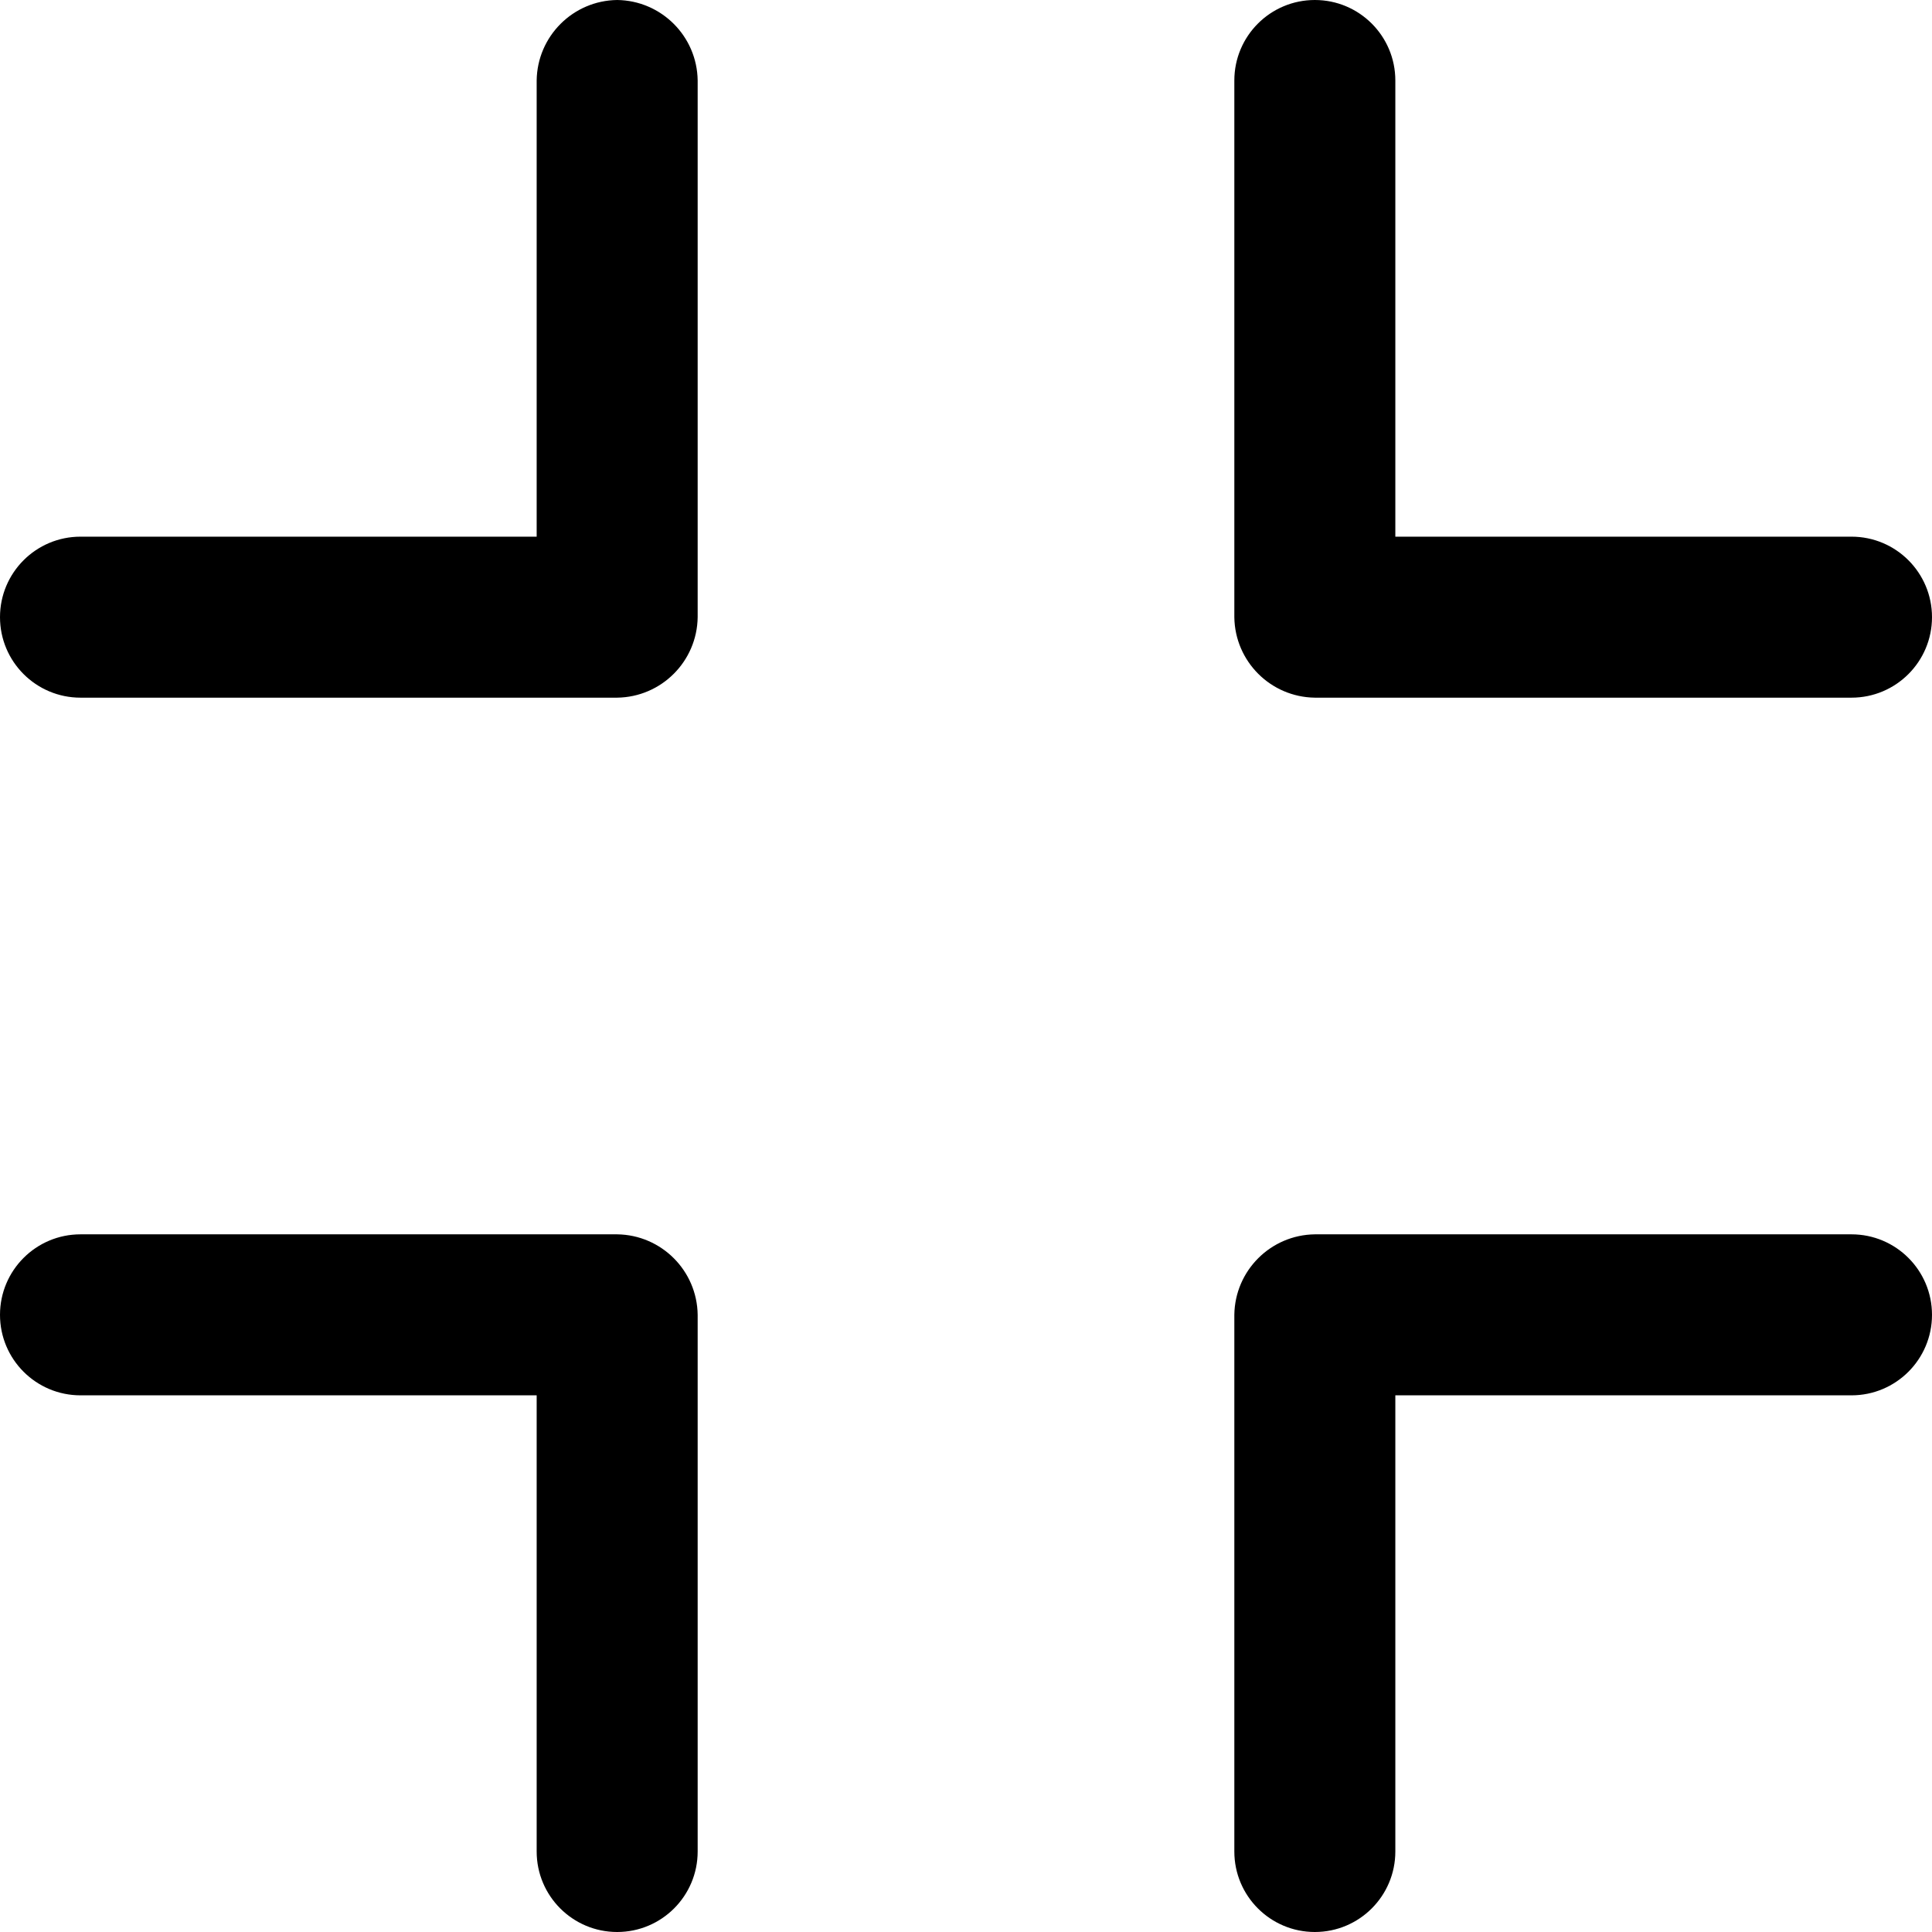
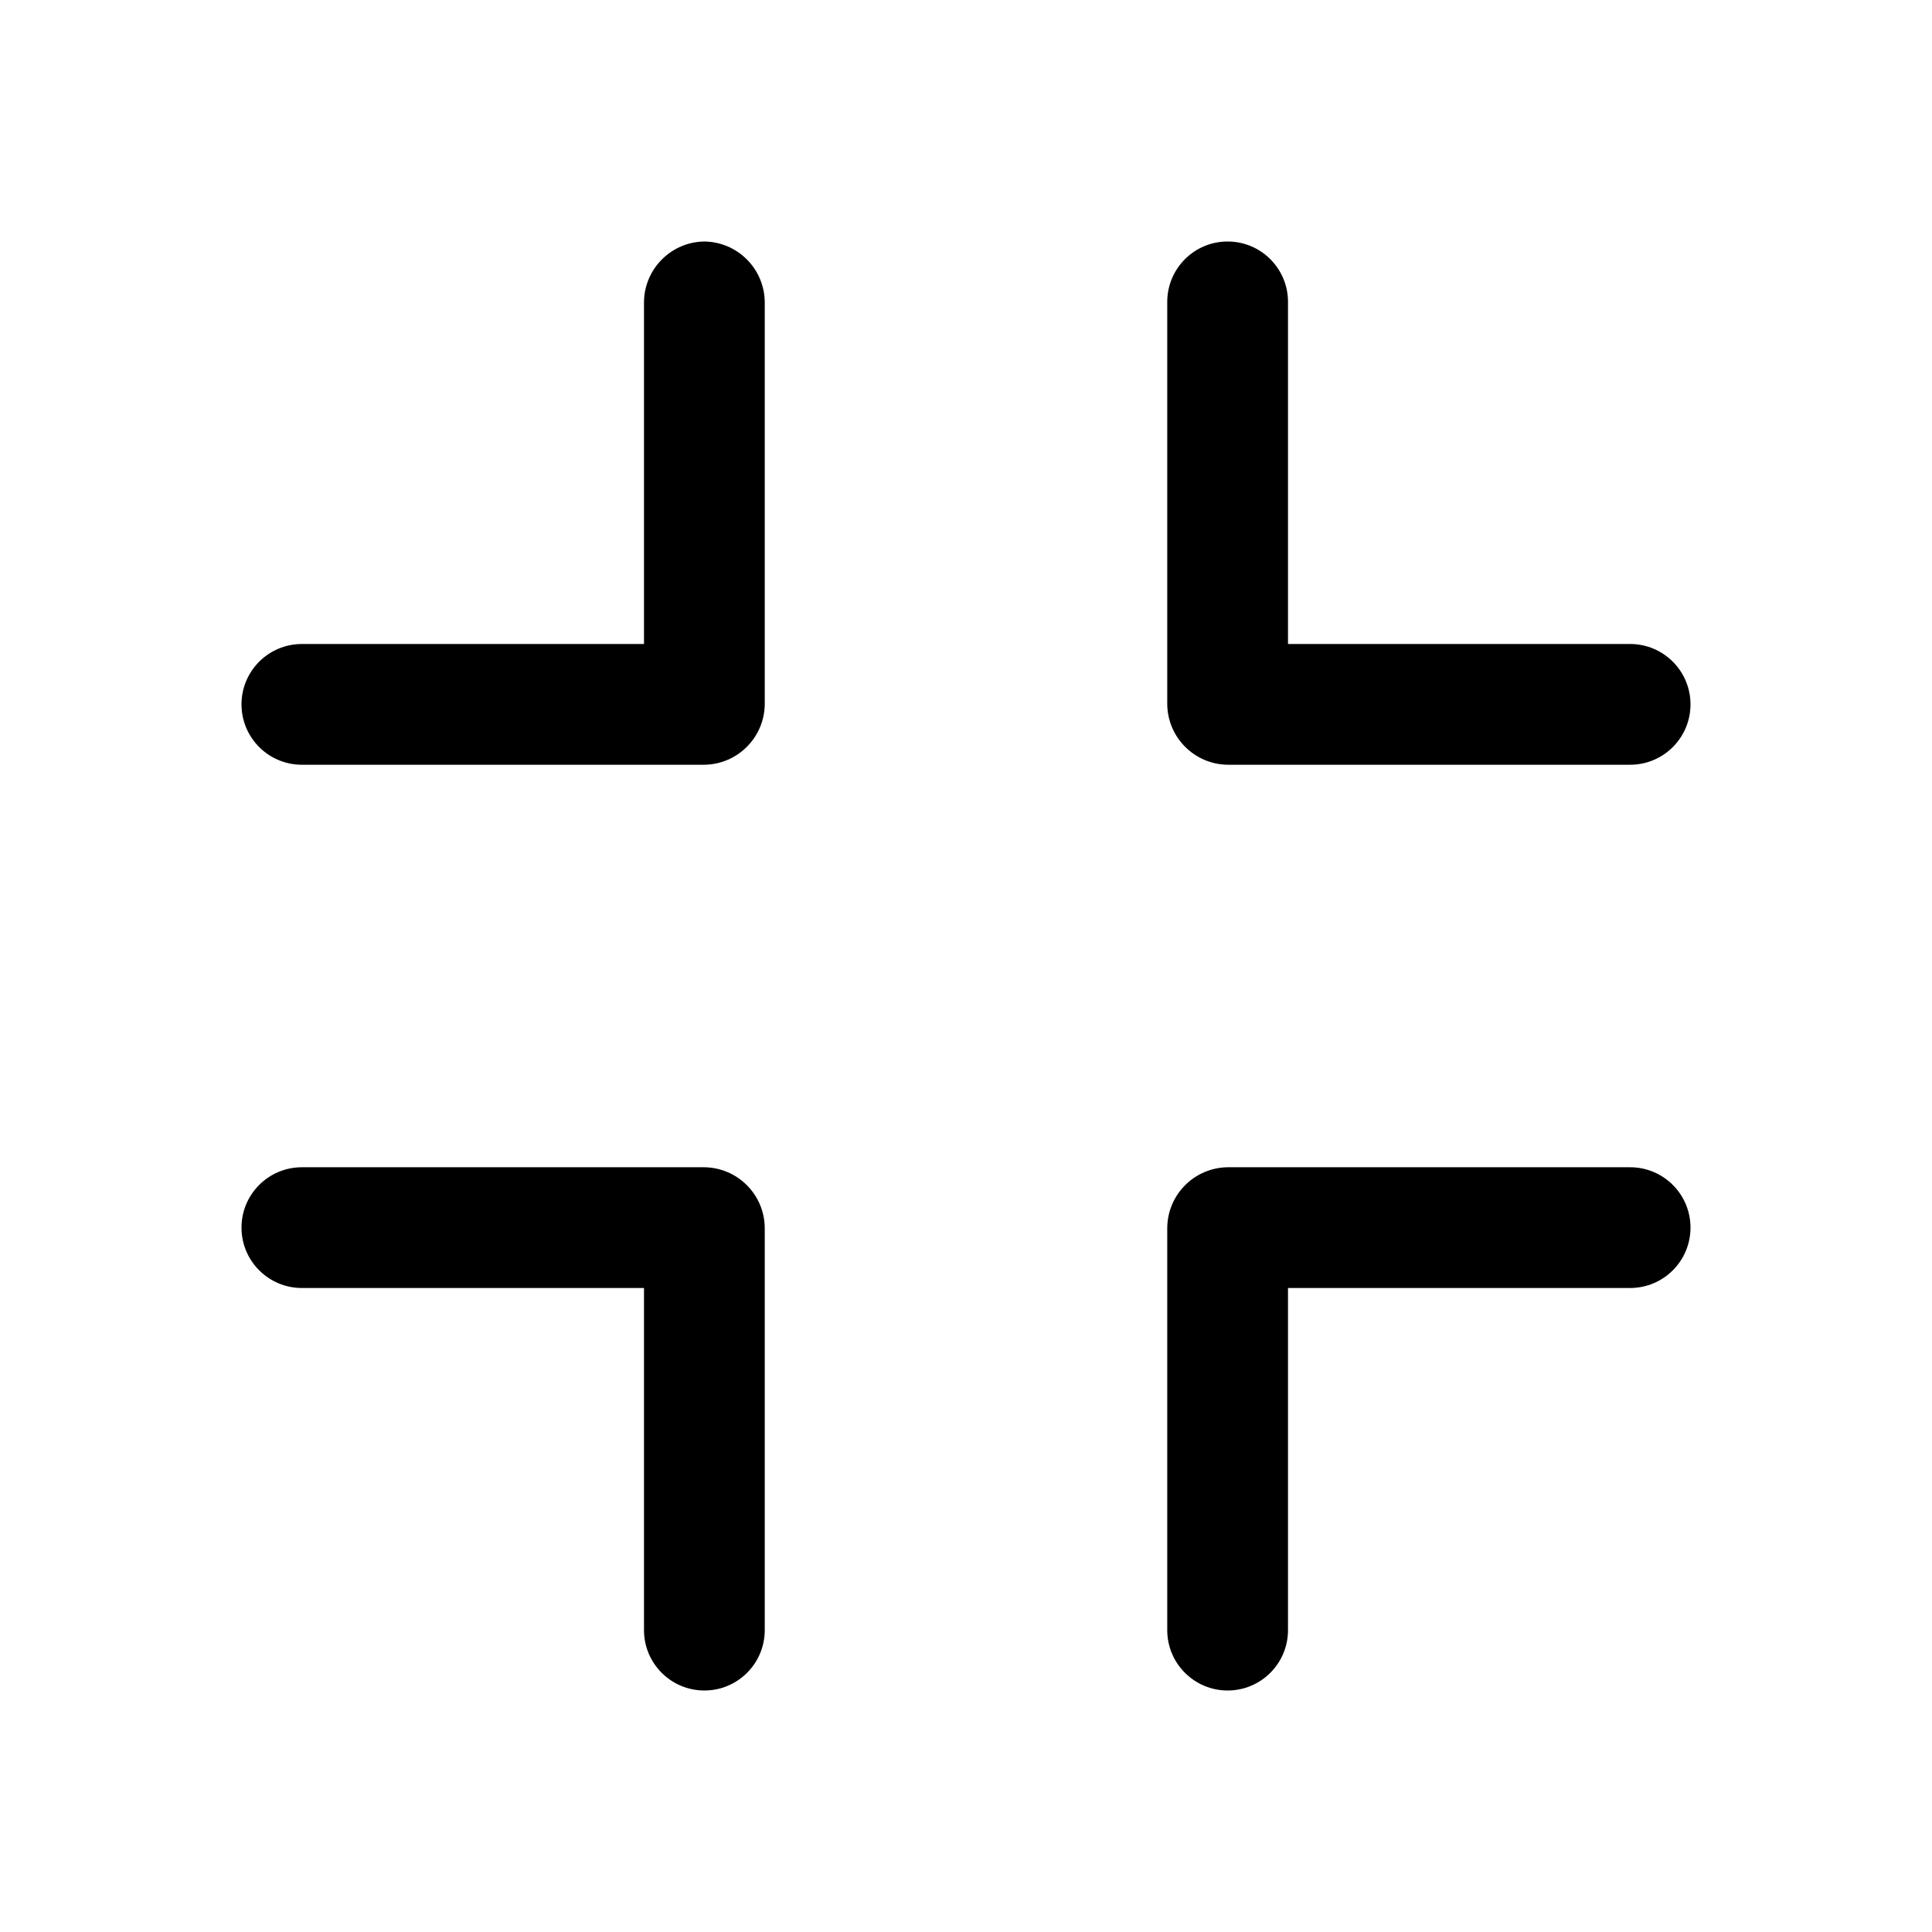
- <svg aria-hidden="true" viewBox="0 0 18 18" slot="exit">
-   <path d="M17.25 11.5h-5a.76.76 0 0 0-.75.75v5a.75.75 0 0 0 1.5 0V13h4.25a.75.75 0 0 0 0-1.5Zm-5-5h5a.75.75 0 0 0 0-1.5H13V.75a.75.75 0 0 0-1.5 0v5a.76.76 0 0 0 .75.75Zm-6.5 5h-5a.75.75 0 0 0 0 1.5H5v4.25a.75.75 0 0 0 1.5 0v-5a.76.76 0 0 0-.75-.75Zm0-11.5A.76.76 0 0 0 5 .75V5H.75a.75.75 0 0 0 0 1.5h5a.76.76 0 0 0 .75-.75v-5A.76.76 0 0 0 5.75 0Z" />
+ <svg aria-hidden="true" viewBox="0 0 24 24" slot="exit">
+   <path d="M20.25 14.5h-5a.76.76 0 0 0-.75.75v5a.75.75 0 1 0 1.5 0V16h4.25a.75.75 0 1 0 0-1.5Zm-5-5h5a.75.75 0 1 0 0-1.5H16V3.75a.75.75 0 1 0-1.5 0v5a.76.76 0 0 0 .75.75Zm-6.5 5h-5a.75.75 0 1 0 0 1.5H8v4.25a.75.75 0 1 0 1.5 0v-5a.76.76 0 0 0-.75-.75Zm0-11.5a.76.76 0 0 0-.75.75V8H3.75a.75.75 0 0 0 0 1.5h5a.76.76 0 0 0 .75-.75v-5A.76.76 0 0 0 8.75 3Z" />
</svg>
